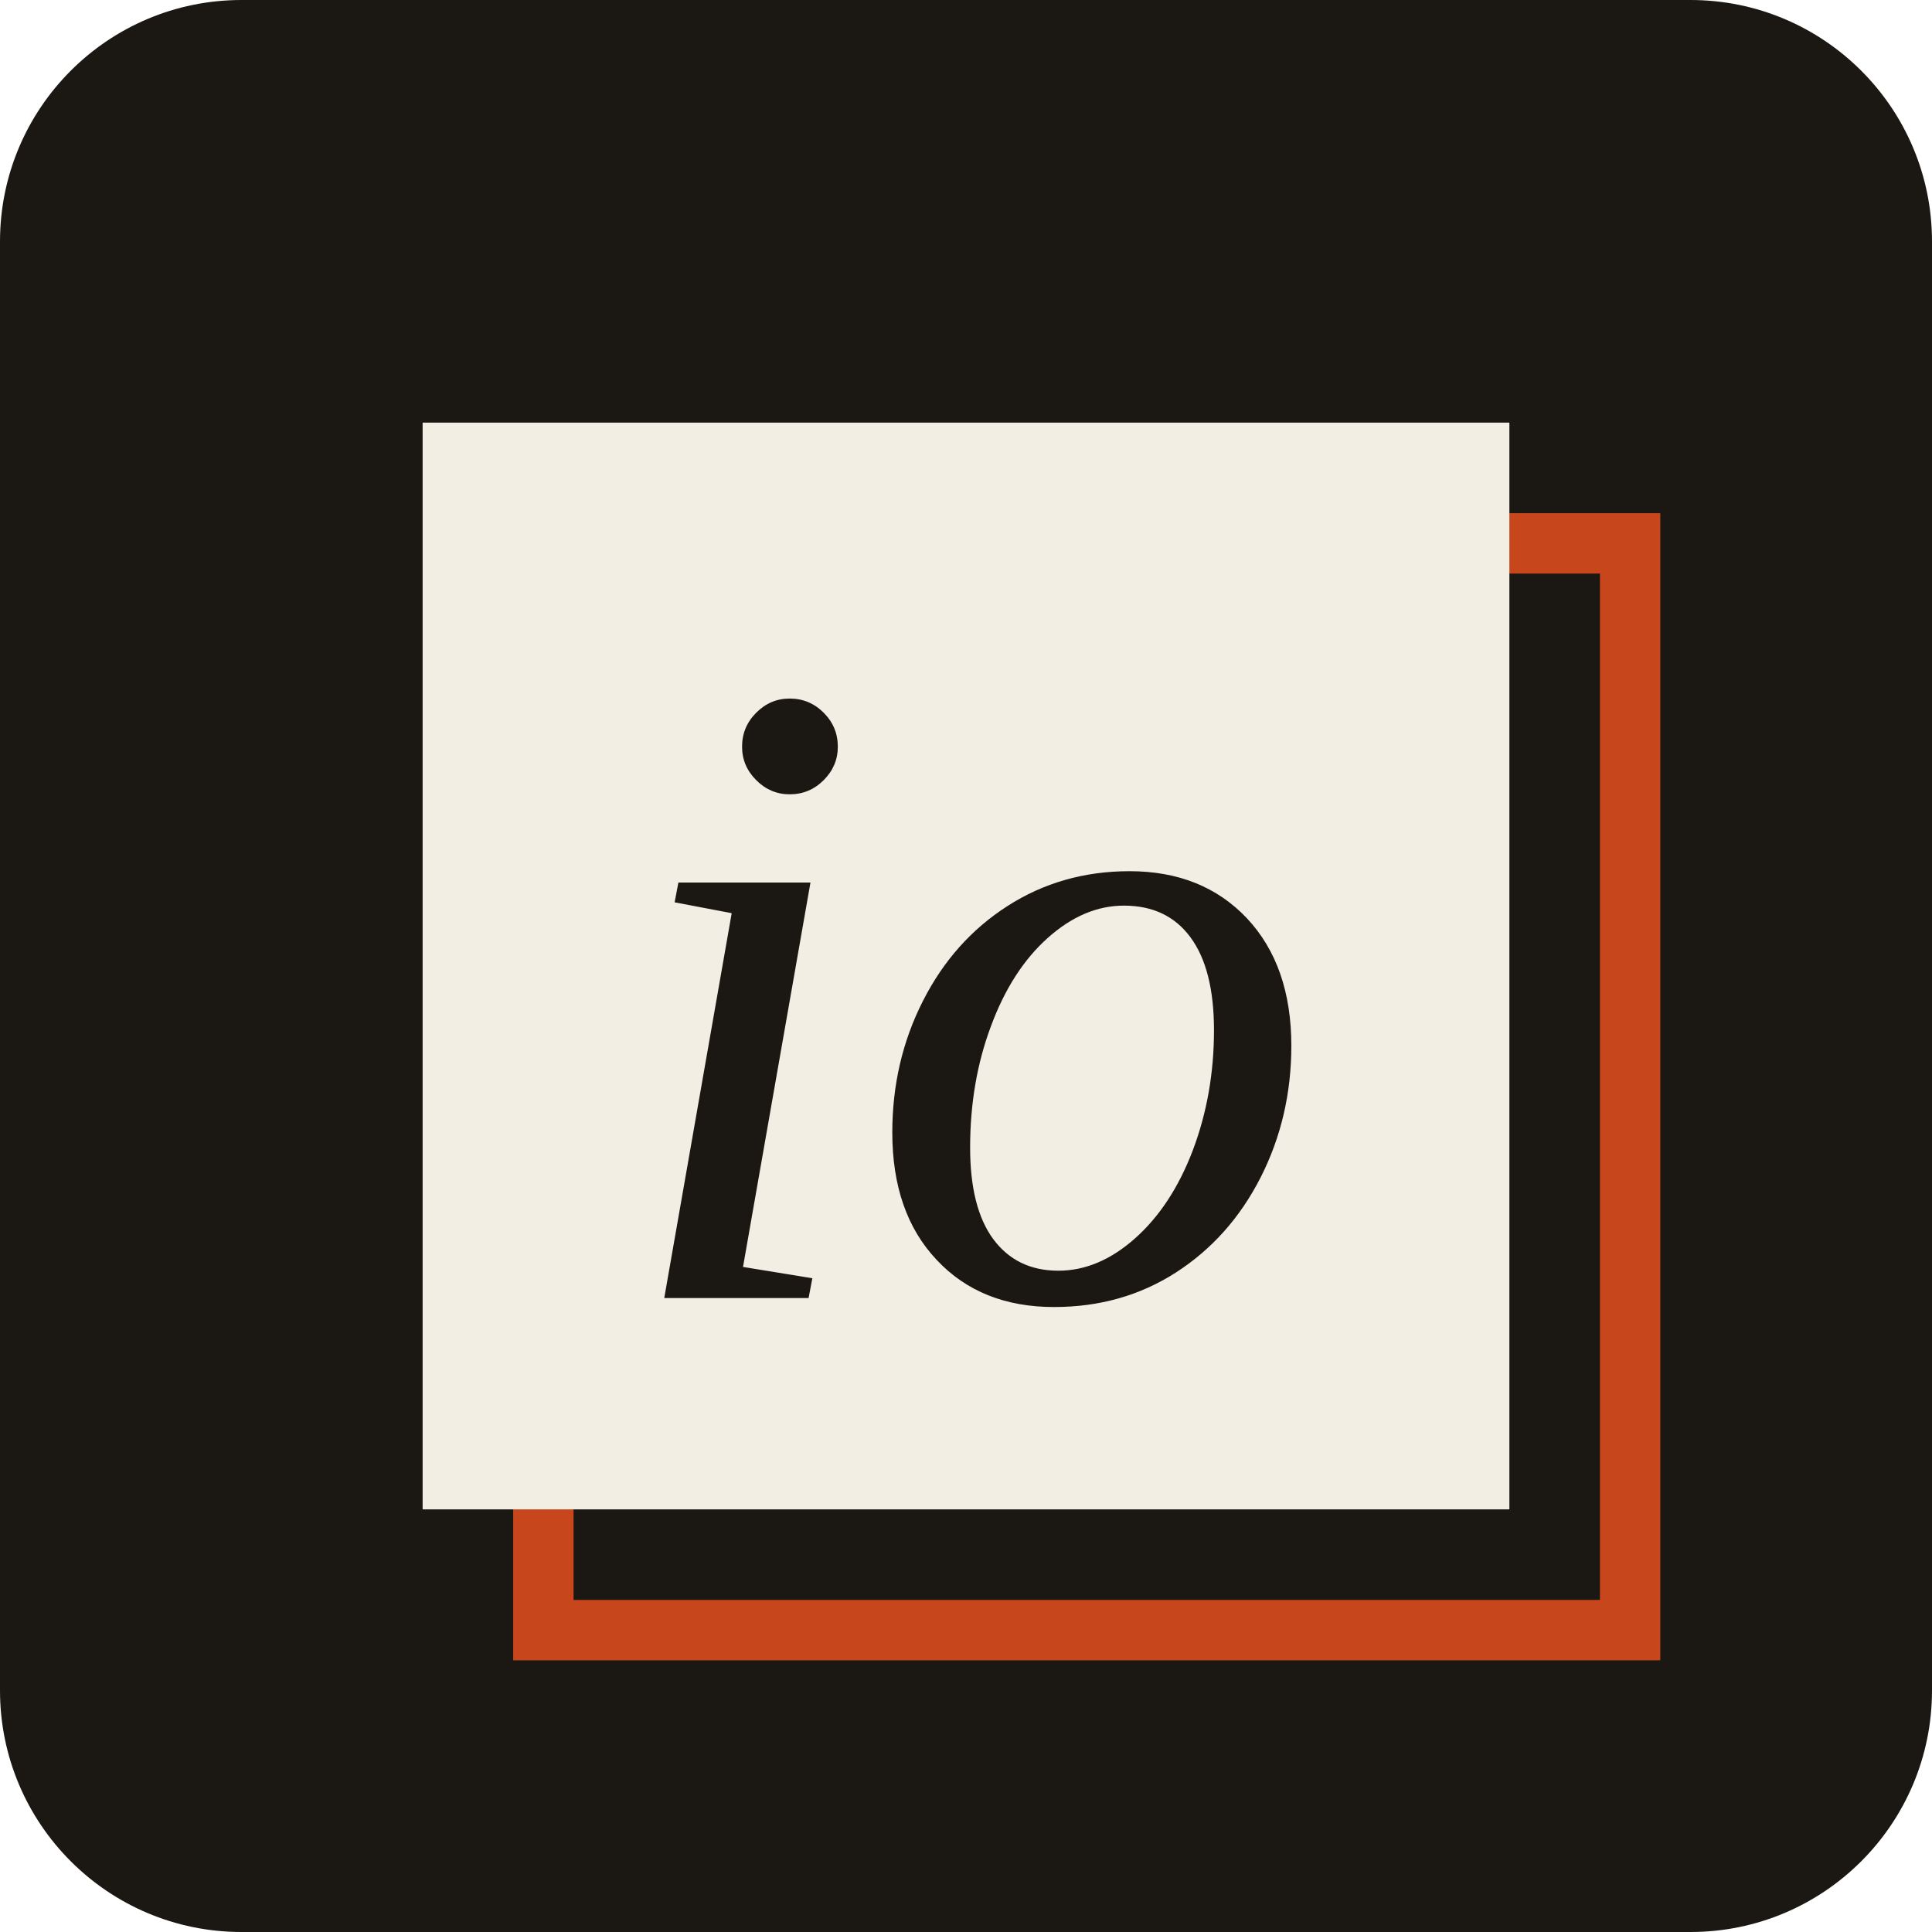
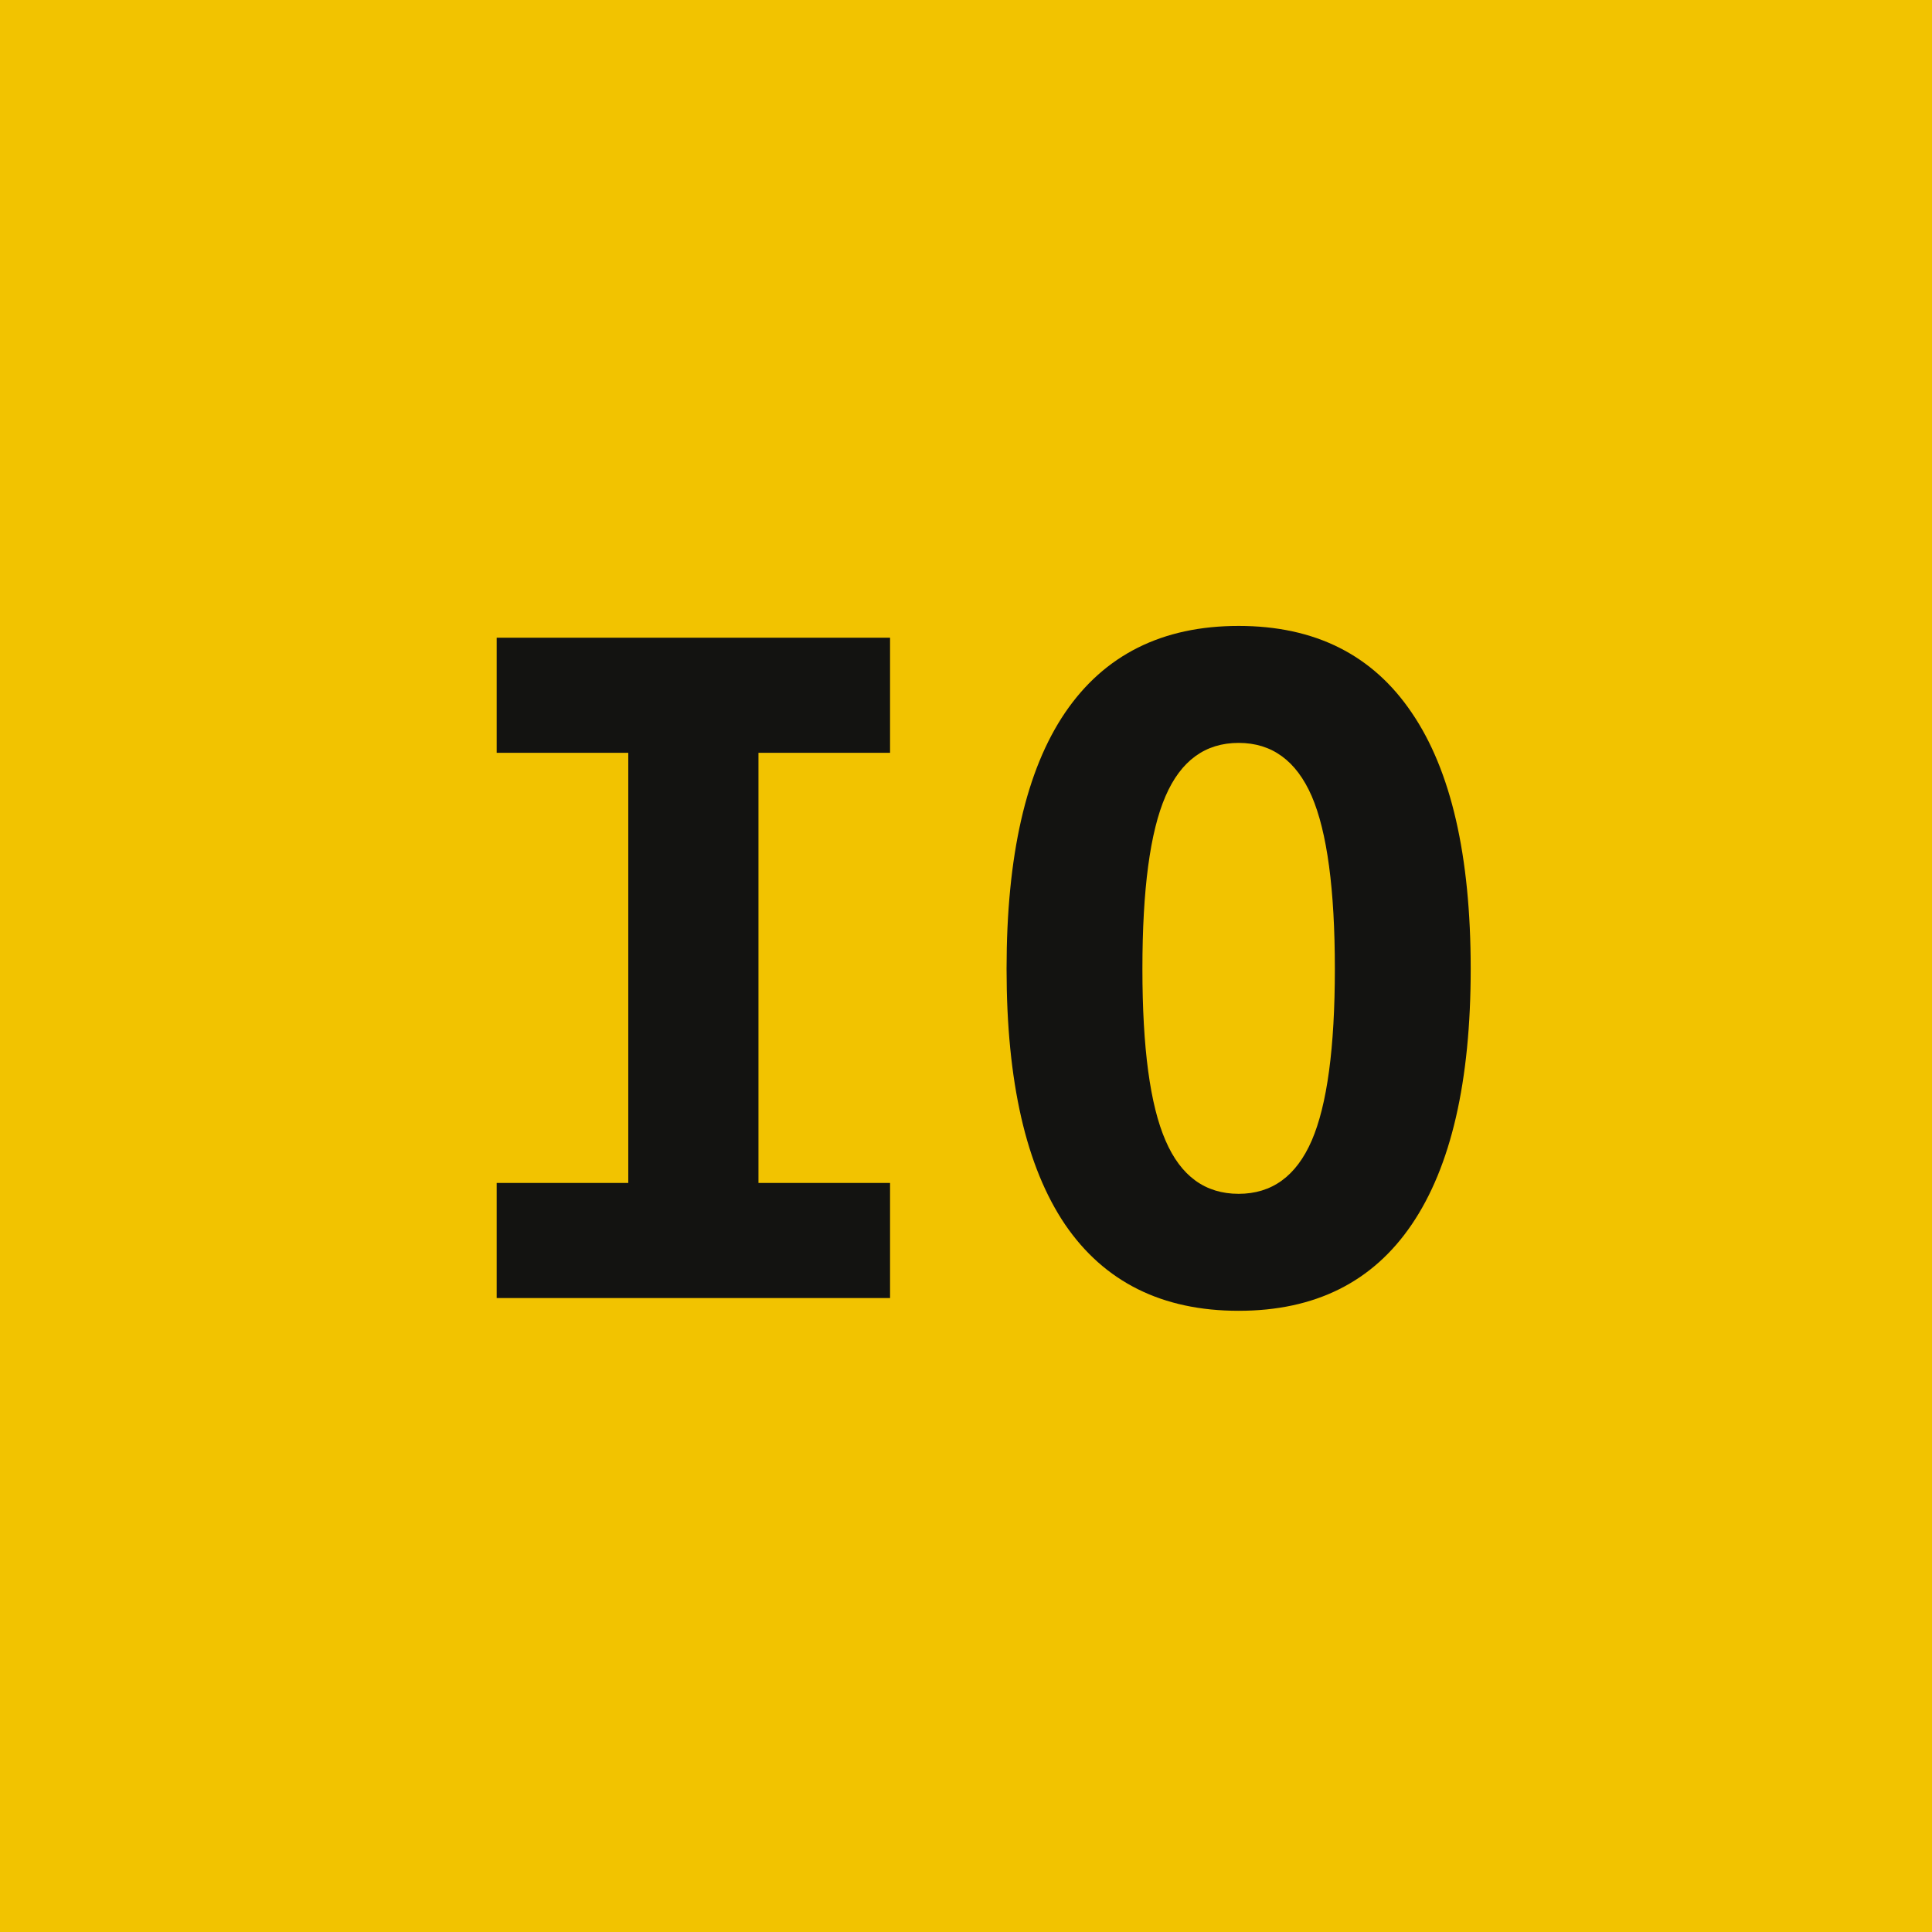
<svg xmlns="http://www.w3.org/2000/svg" viewBox="0 0 64 64">
-   <rect width="64" height="64" rx="8" fill="#1b1813" />
-   <rect x="14" y="14" width="36" height="36" fill="none" stroke="#c8461c" stroke-width="2" transform="translate(4 4)" />
-   <rect x="14" y="14" width="36" height="36" fill="#f3eee4" />
-   <text x="32" y="43" text-anchor="middle" font-family="Georgia, 'Times New Roman', serif" font-style="italic" font-size="30" fill="#1b1813">io</text>
+   <rect width="64" height="64" fill="#f2c300" />
+   <text x="32" y="43" text-anchor="middle" font-family="ui-monospace, 'SF Mono', Menlo, Consolas, monospace" font-weight="700" font-size="30" fill="#131311">IO</text>
</svg>
